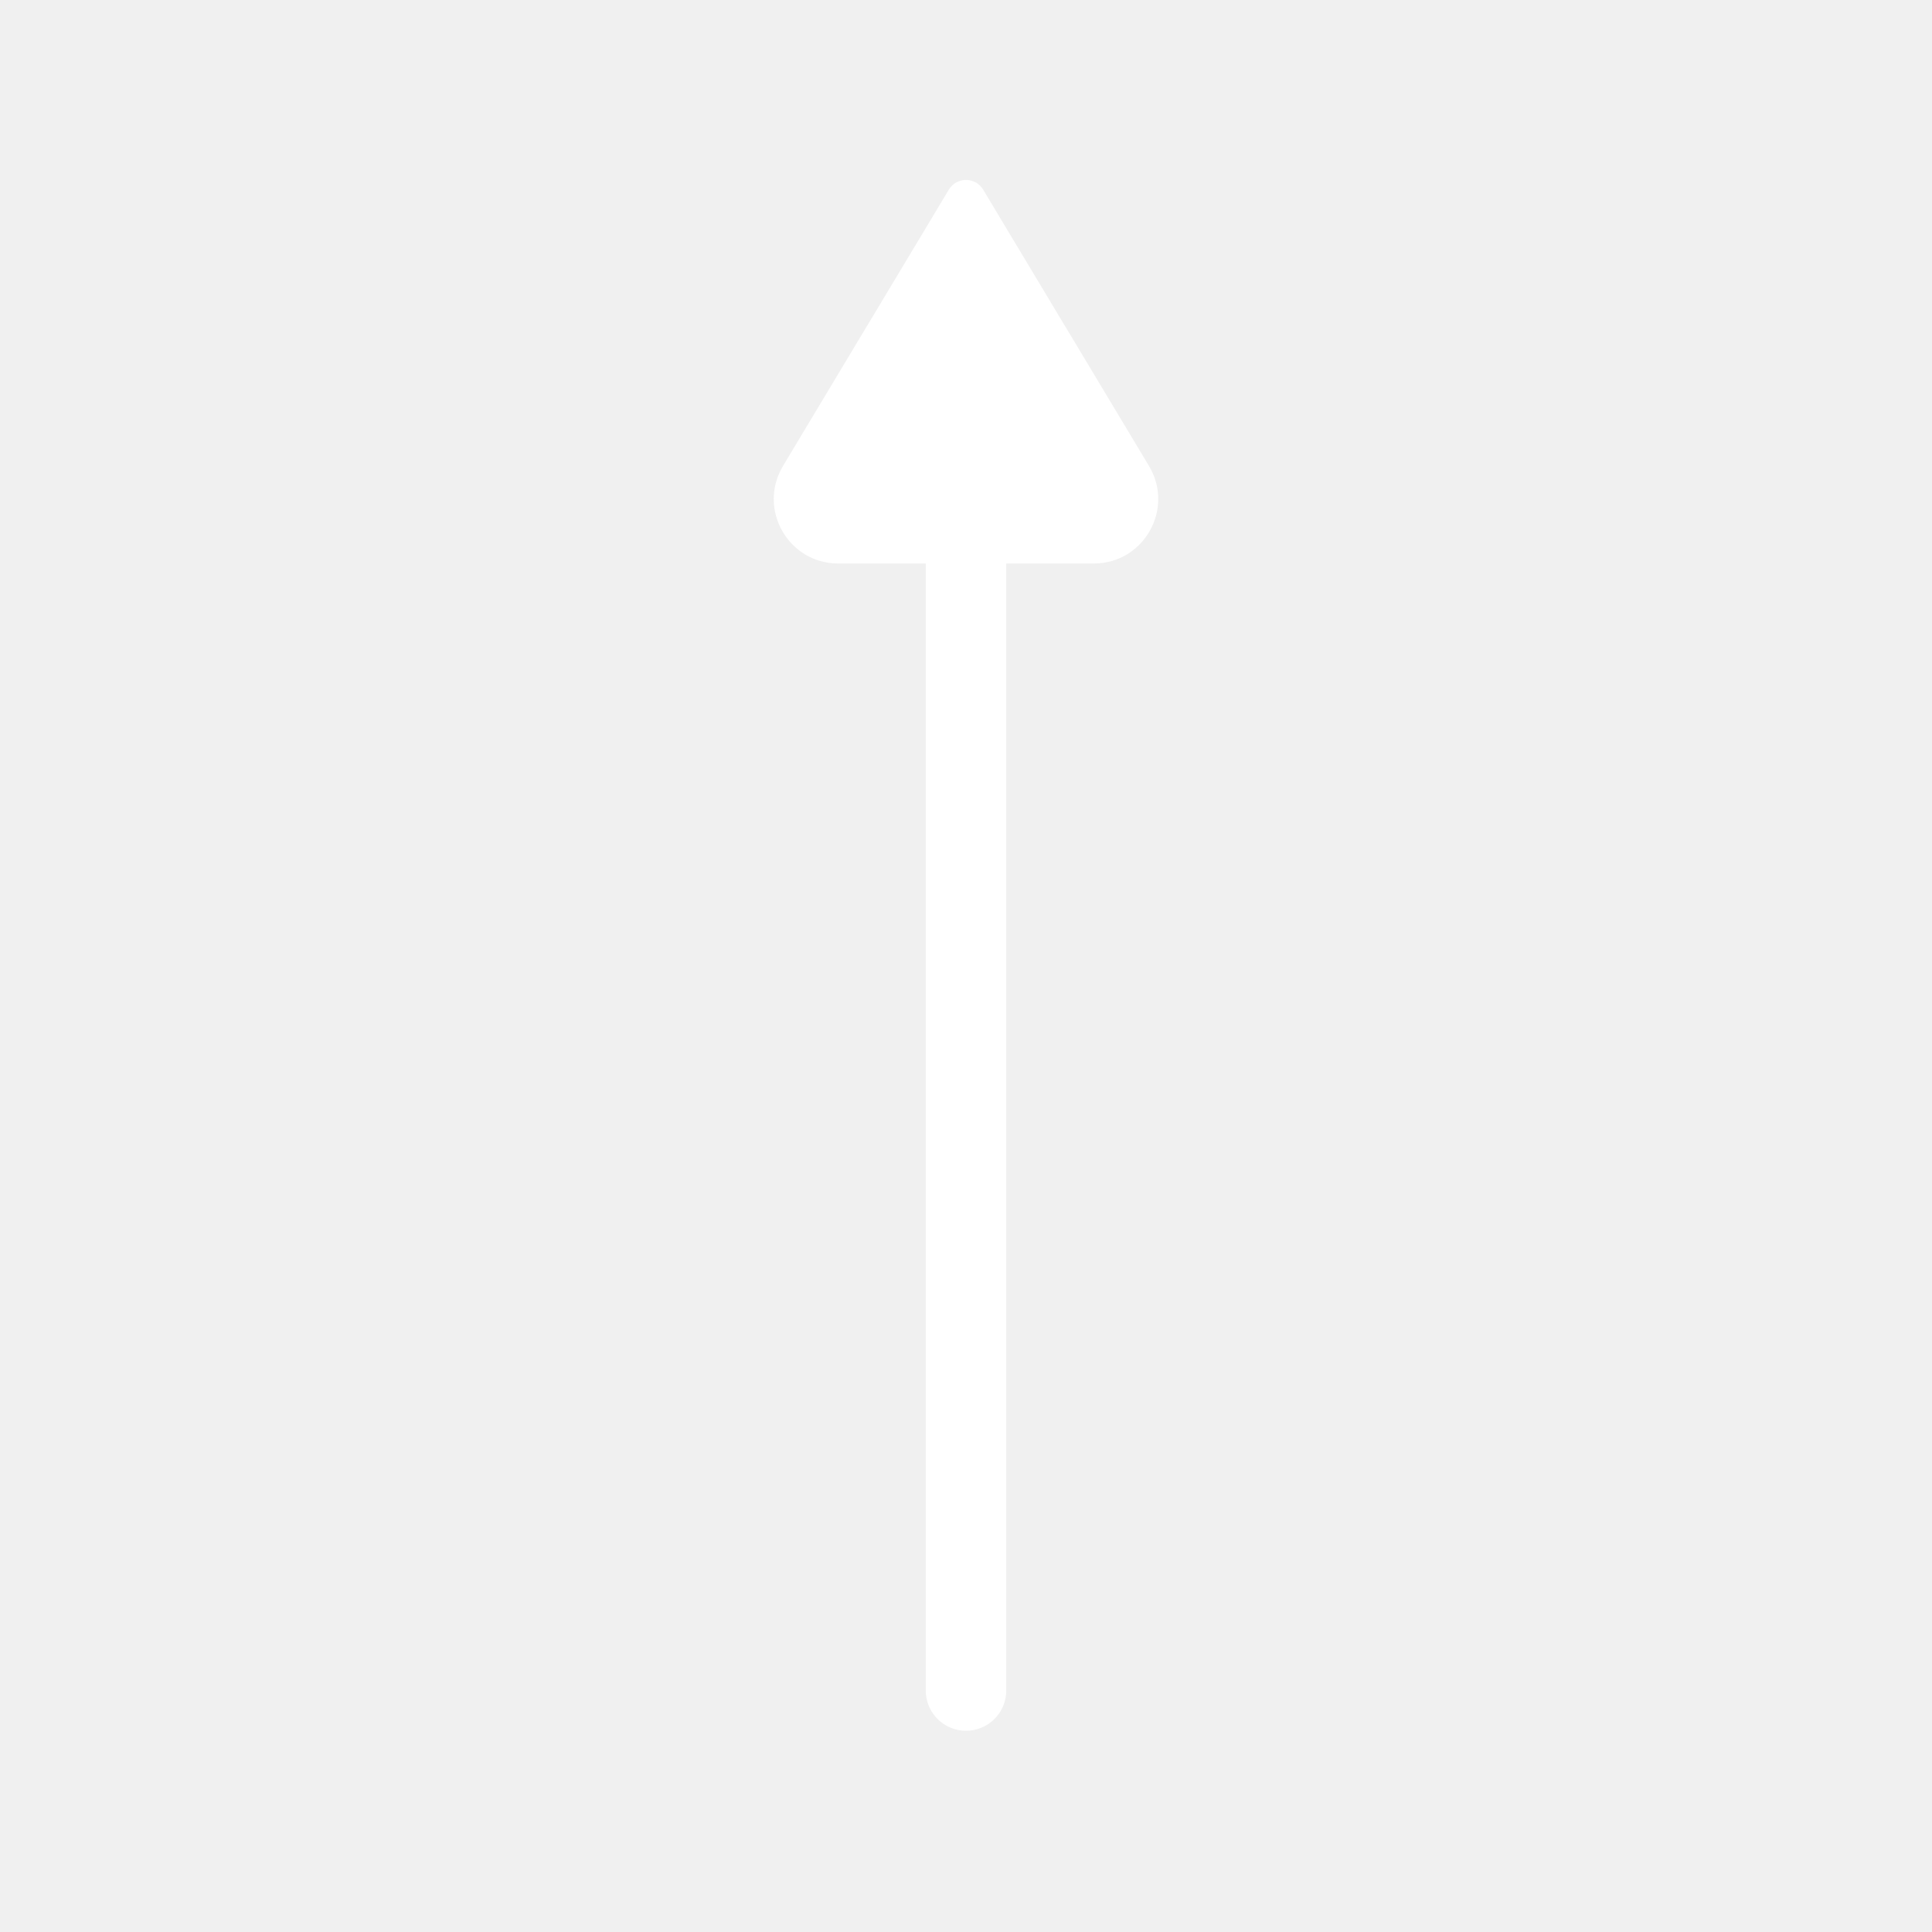
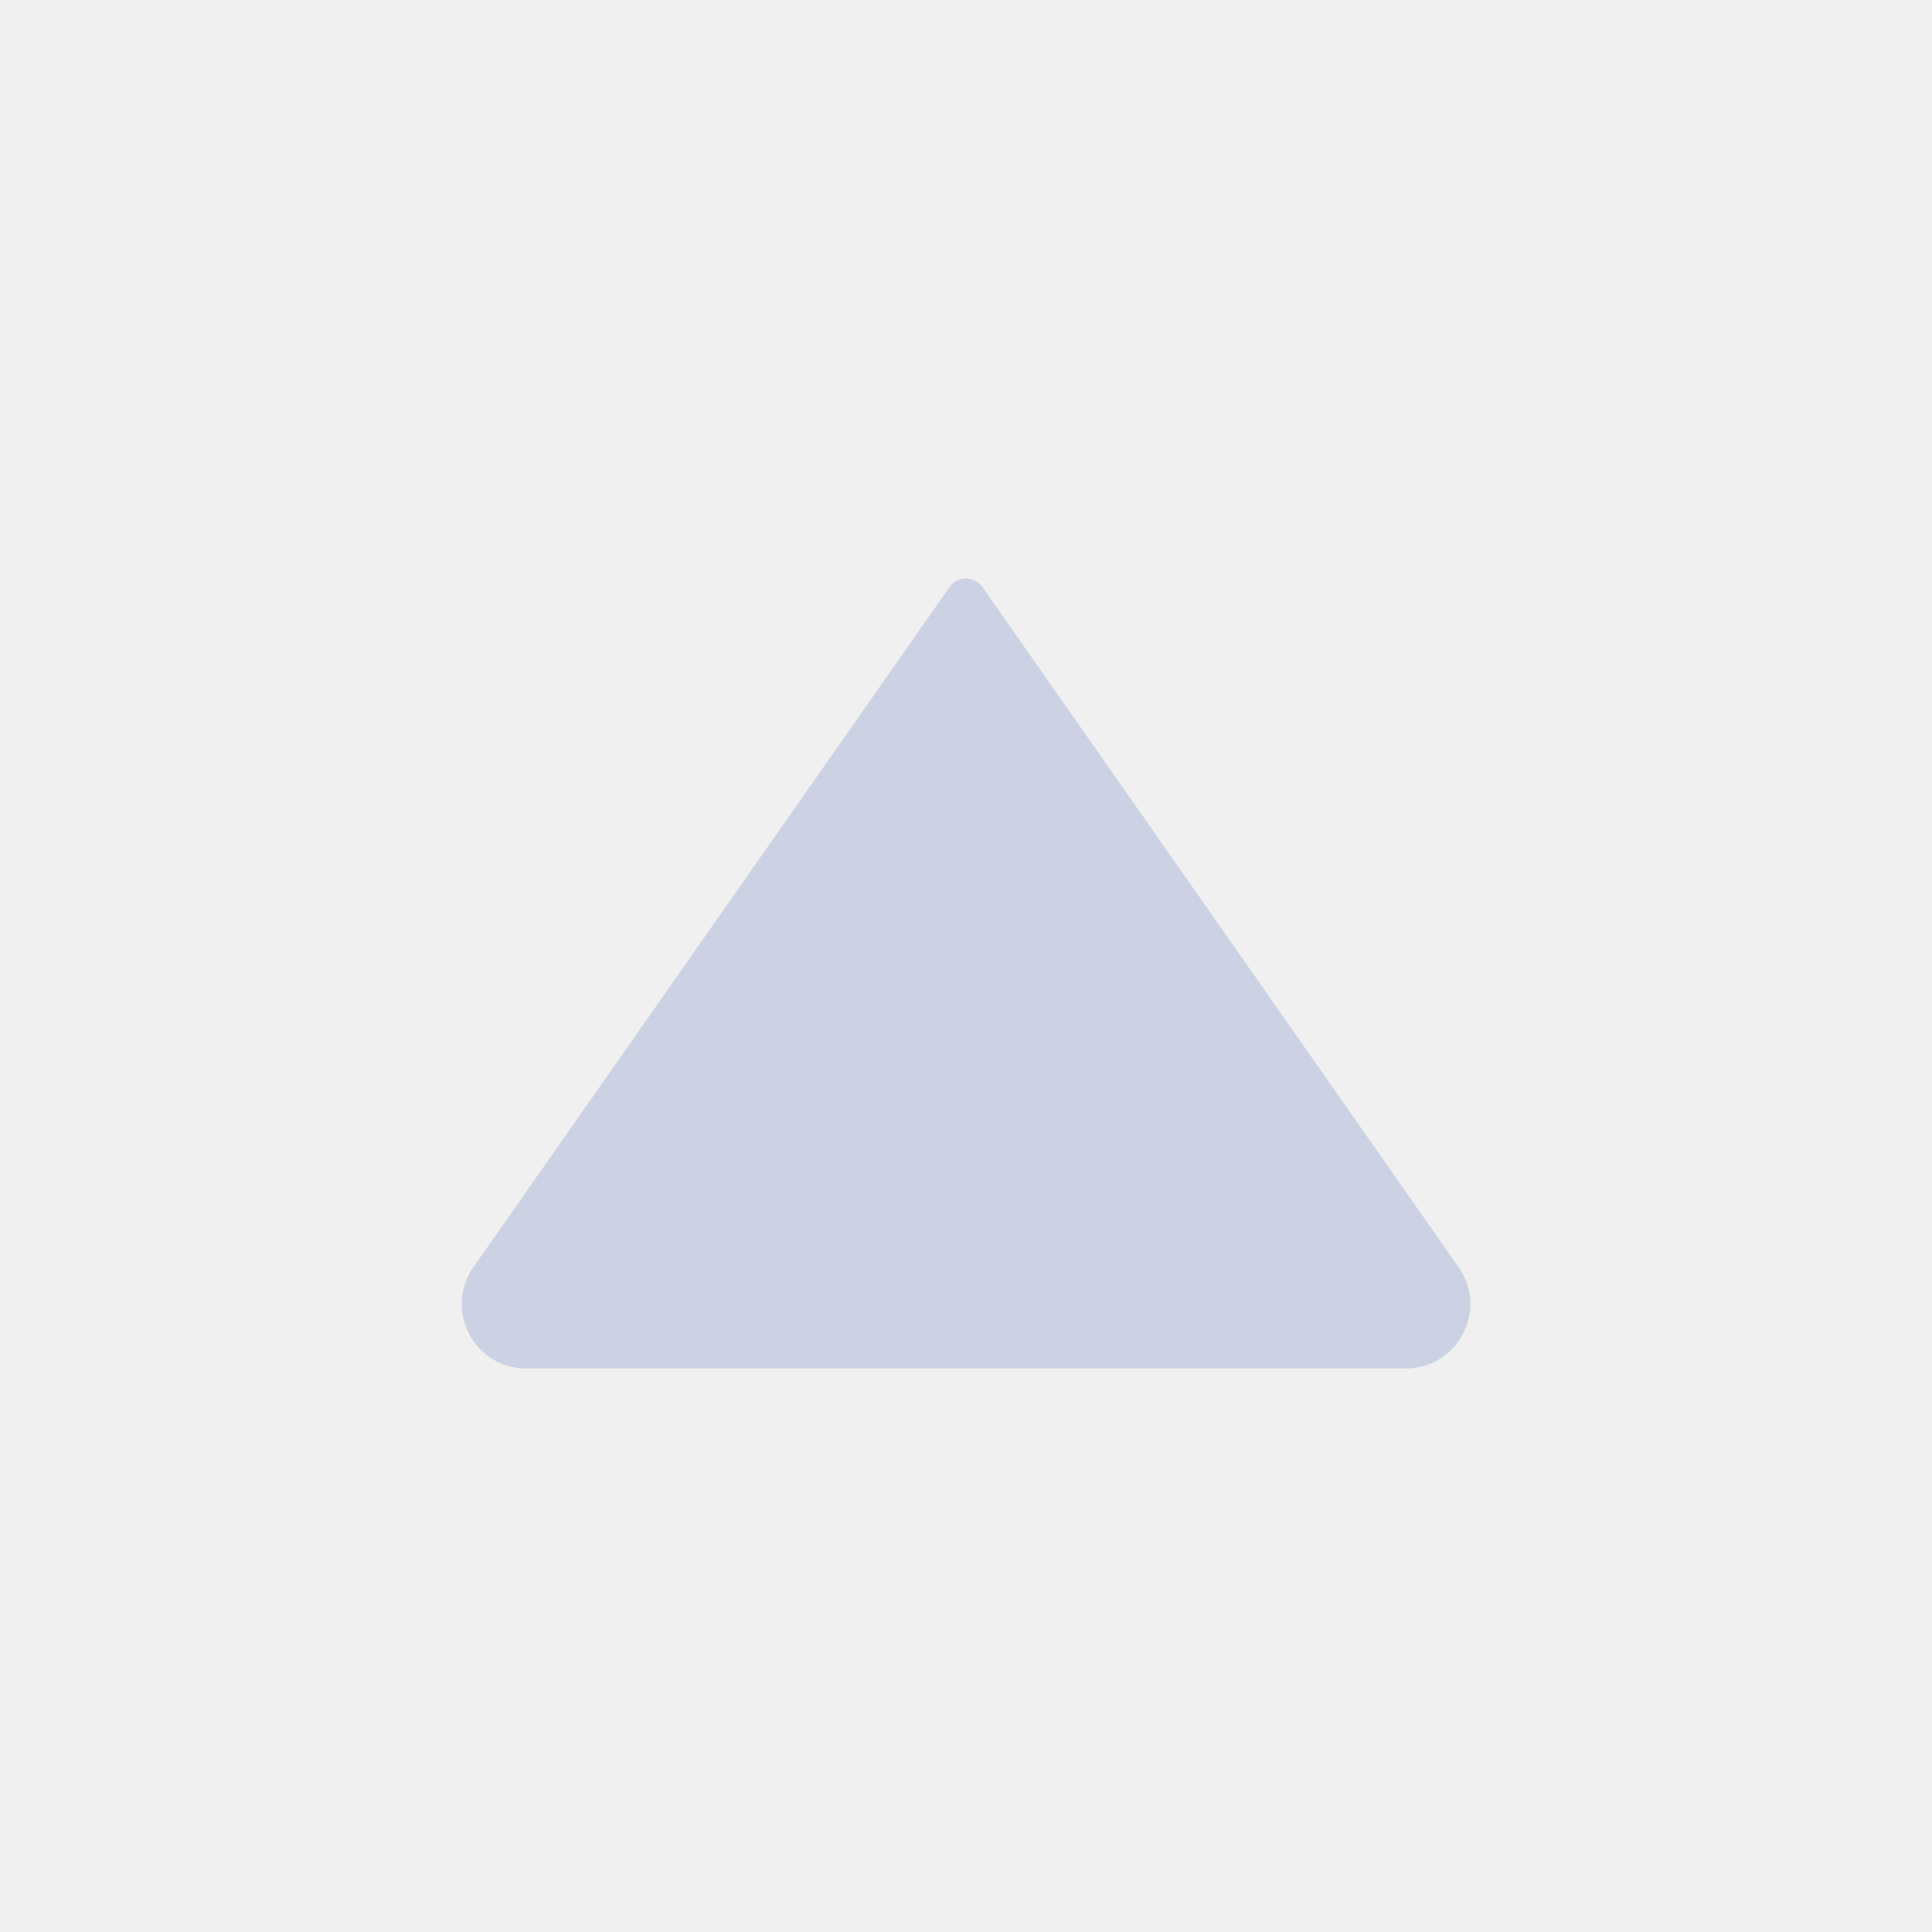
<svg xmlns="http://www.w3.org/2000/svg" width="24" height="24" viewBox="0 0 24 24" fill="none">
-   <path d="M12 7L12 21" stroke="white" stroke-linecap="round" stroke-linejoin="round" />
-   <path d="M11.786 2.357L9.727 5.788C9.407 6.322 9.791 7 10.413 7L13.587 7C14.209 7 14.593 6.322 14.273 5.788L12.214 2.357C12.117 2.195 11.883 2.195 11.786 2.357Z" fill="white" />
+   <path d="M12.205 7.293L18.119 15.741C18.49 16.271 18.111 17 17.463 17L6.537 17C5.889 17 5.51 16.271 5.881 15.741L11.795 7.293C11.895 7.15 12.105 7.15 12.205 7.293Z" fill="#CCD2E3" />
</svg>
